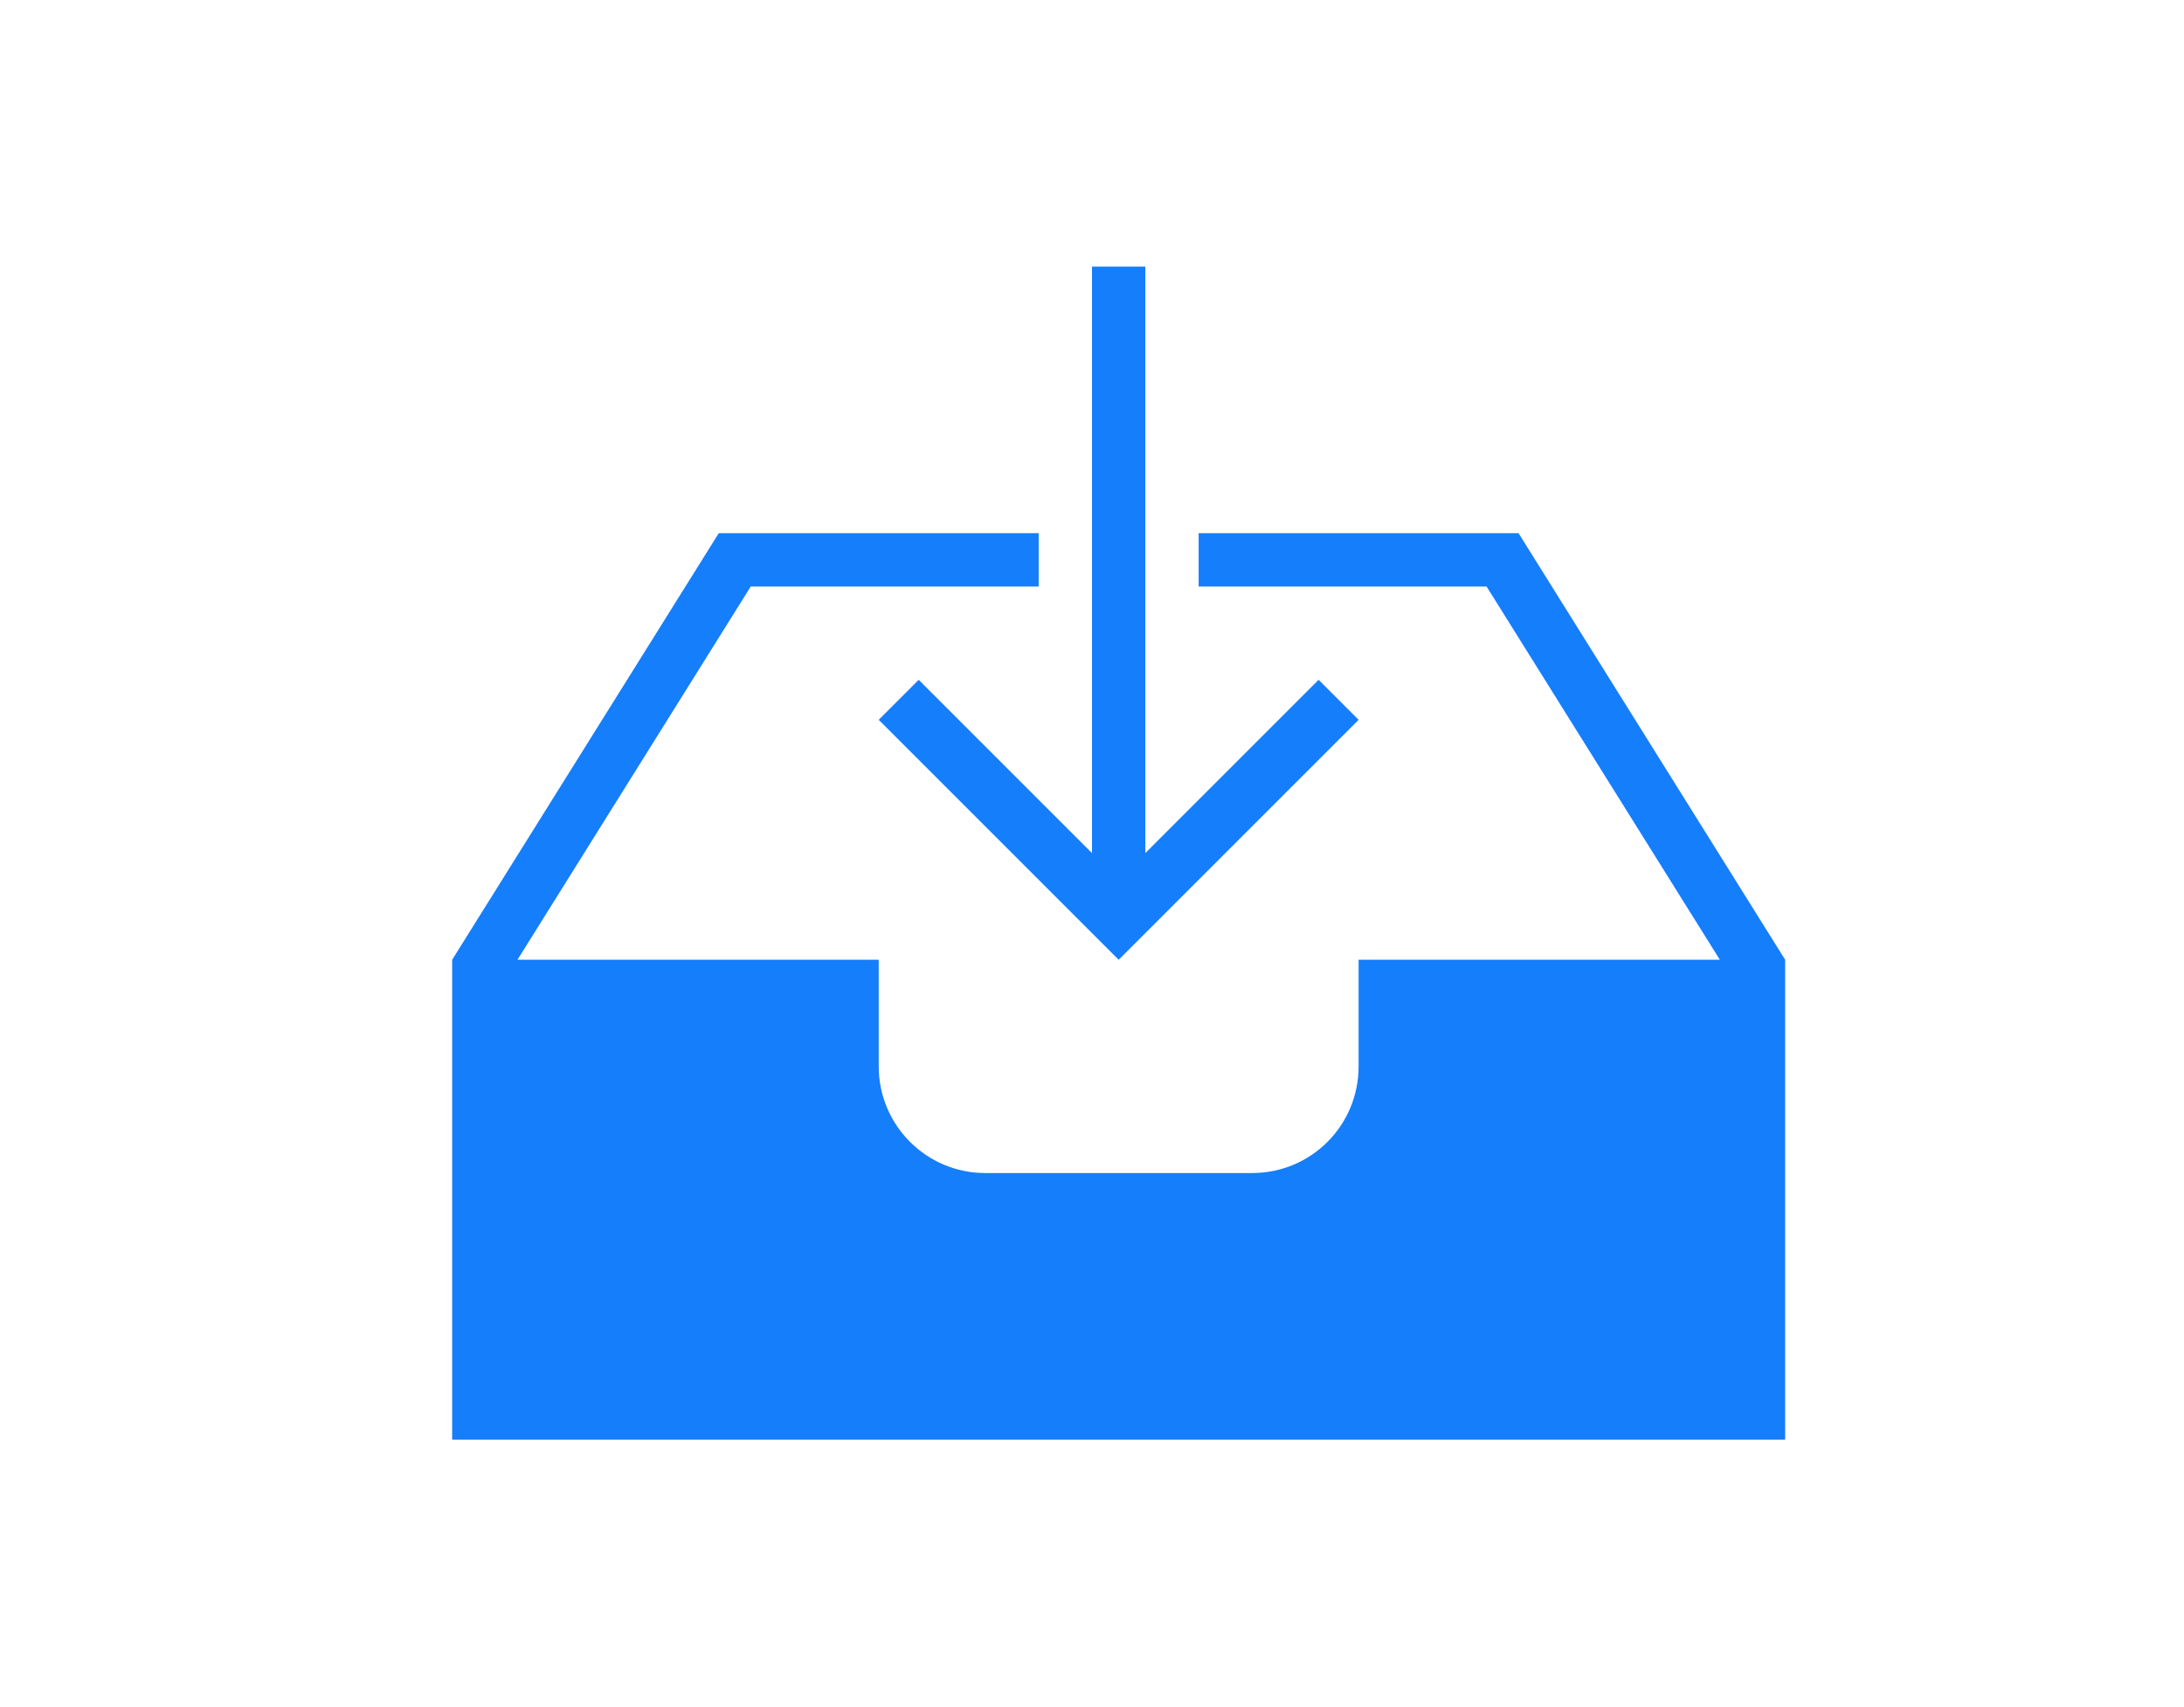
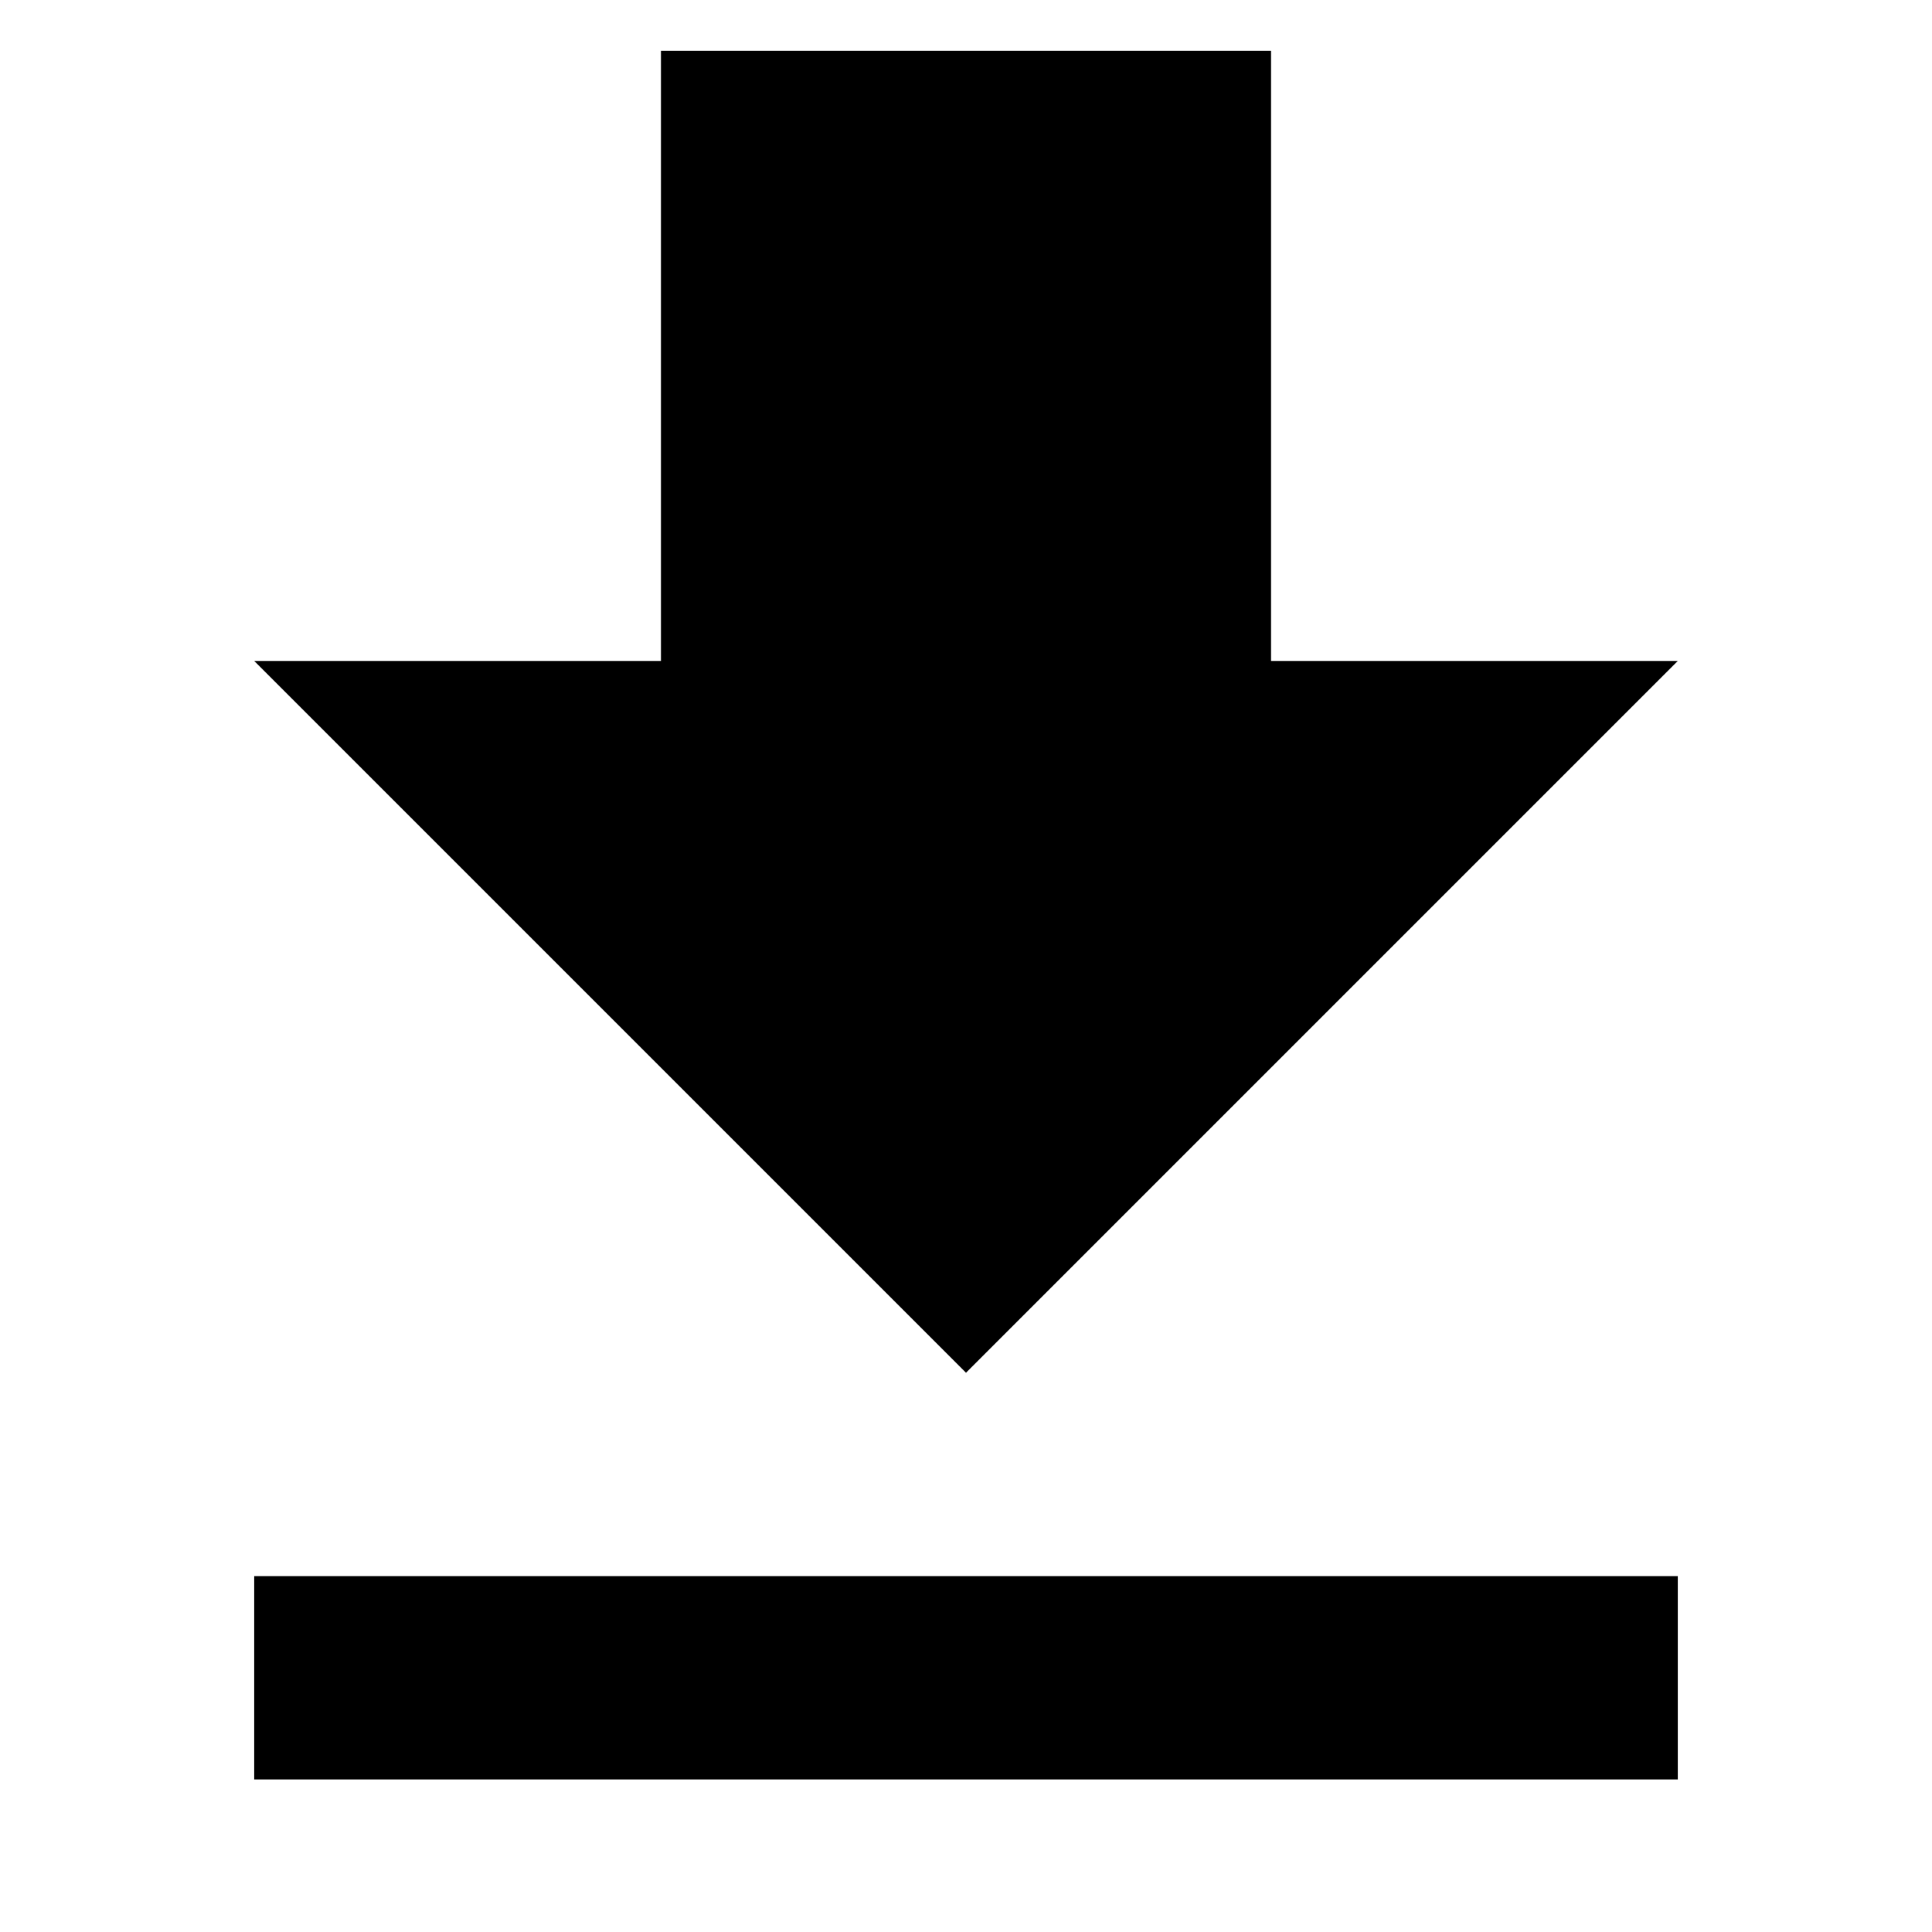
- <svg xmlns="http://www.w3.org/2000/svg" height="25px" version="1.1" viewBox="0 0 32 32" width="32px">
+ <svg xmlns="http://www.w3.org/2000/svg" height="20px" version="1.1" viewBox="0 0 14 19" width="20px">
  <defs />
  <g fill="none" fill-rule="evenodd" id="Page-1" stroke="none" stroke-width="1">
-     <g fill="#157EFB" id="icon-92-inbox-download">
-       <path d="M16,16 L12.75,12.75 L12,13.5 L16.5,18 L21,13.5 L20.25,12.75 L17,16 L17,5 L16,5 L16,16 L16,16 L16,16 Z M21,18 L27.775,18 L27.775,18 L23.4,11 L18,11 L18,10 L24,10 L29,18 L29,19 L29,27 L4,27 L4,18 L9,10 L15,10 L15,11 L9.6,11 L5.225,18 L12,18 L12,20 C12,21.105 12.896,22 13.997,22 L19.003,22 C20.106,22 21,21.112 21,20 L21,18 L21,18 Z" id="inbox-download" />
+     <g fill="#000000" id="Core" transform="translate(-383, -213)">
+       <g id="file-download" transform="translate(383, 213.5)">
+         <path d="M14,6 L10,6 L10,0 L4,0 L4,6 L0,6 L7,13 L14,6 L14,6 Z M0,15 L0,17 L14,17 L14,15 L0,15 L0,15 Z" id="Shape" />
+       </g>
    </g>
  </g>
</svg>
